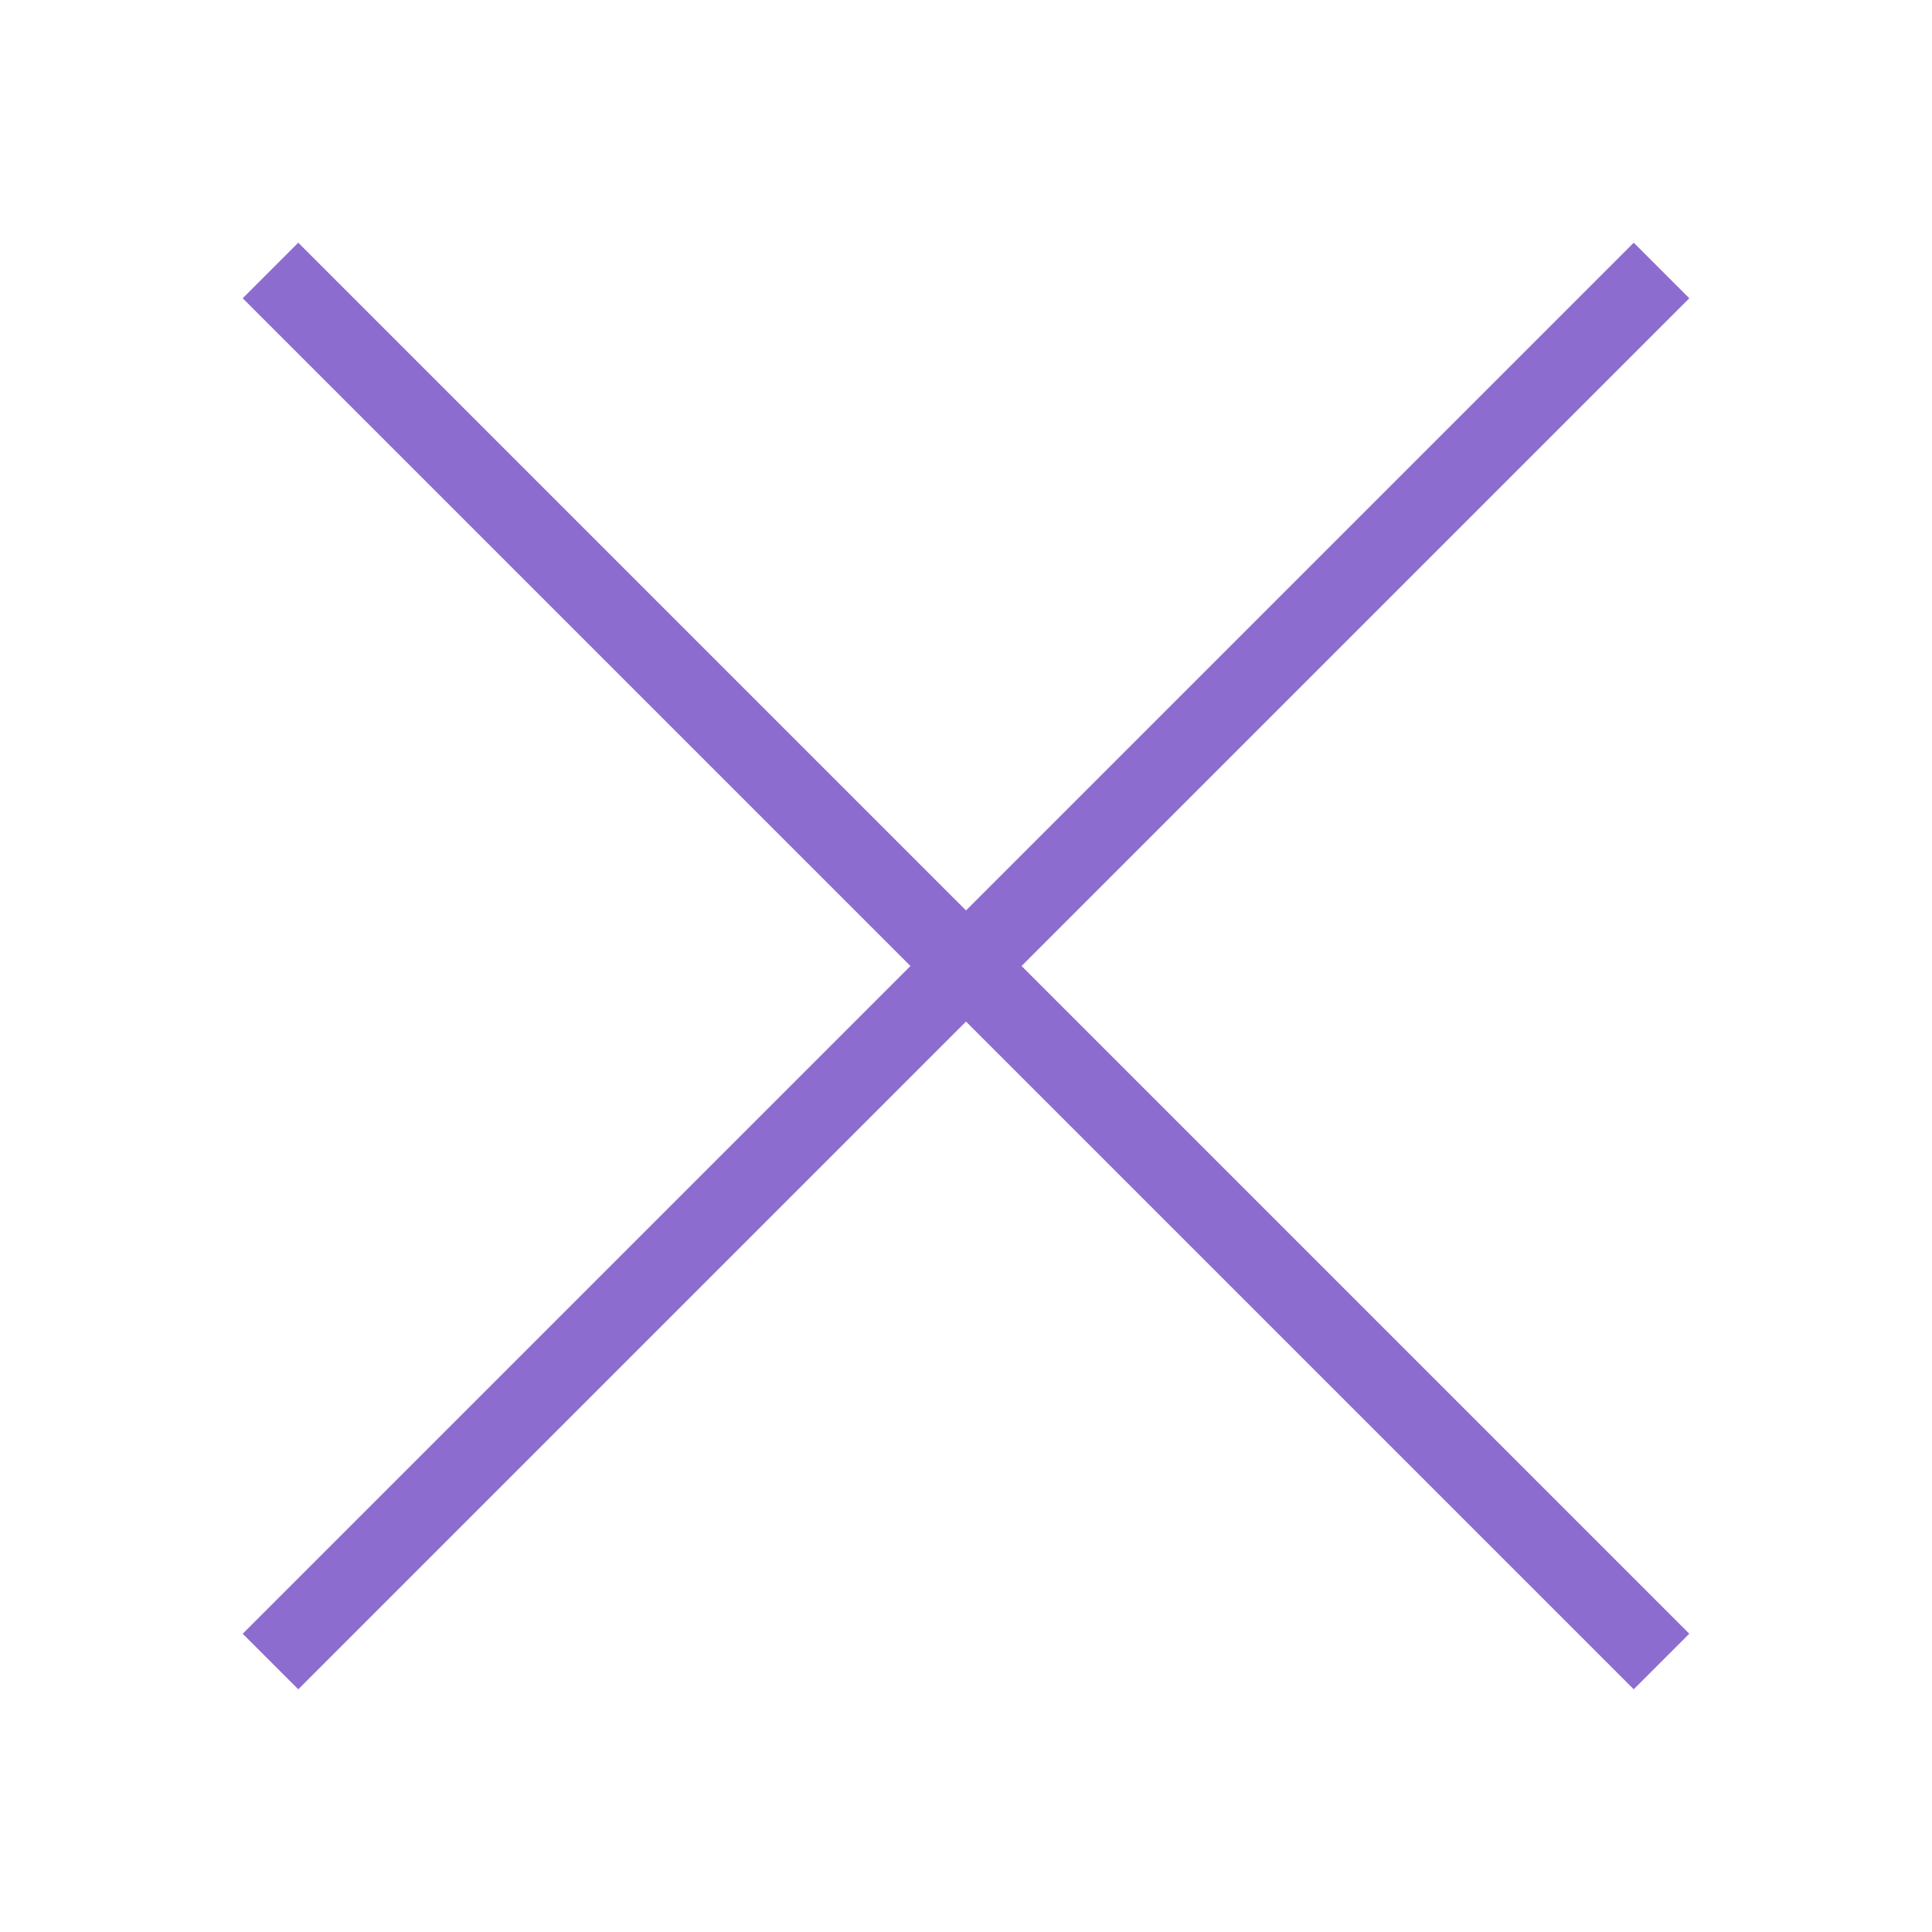
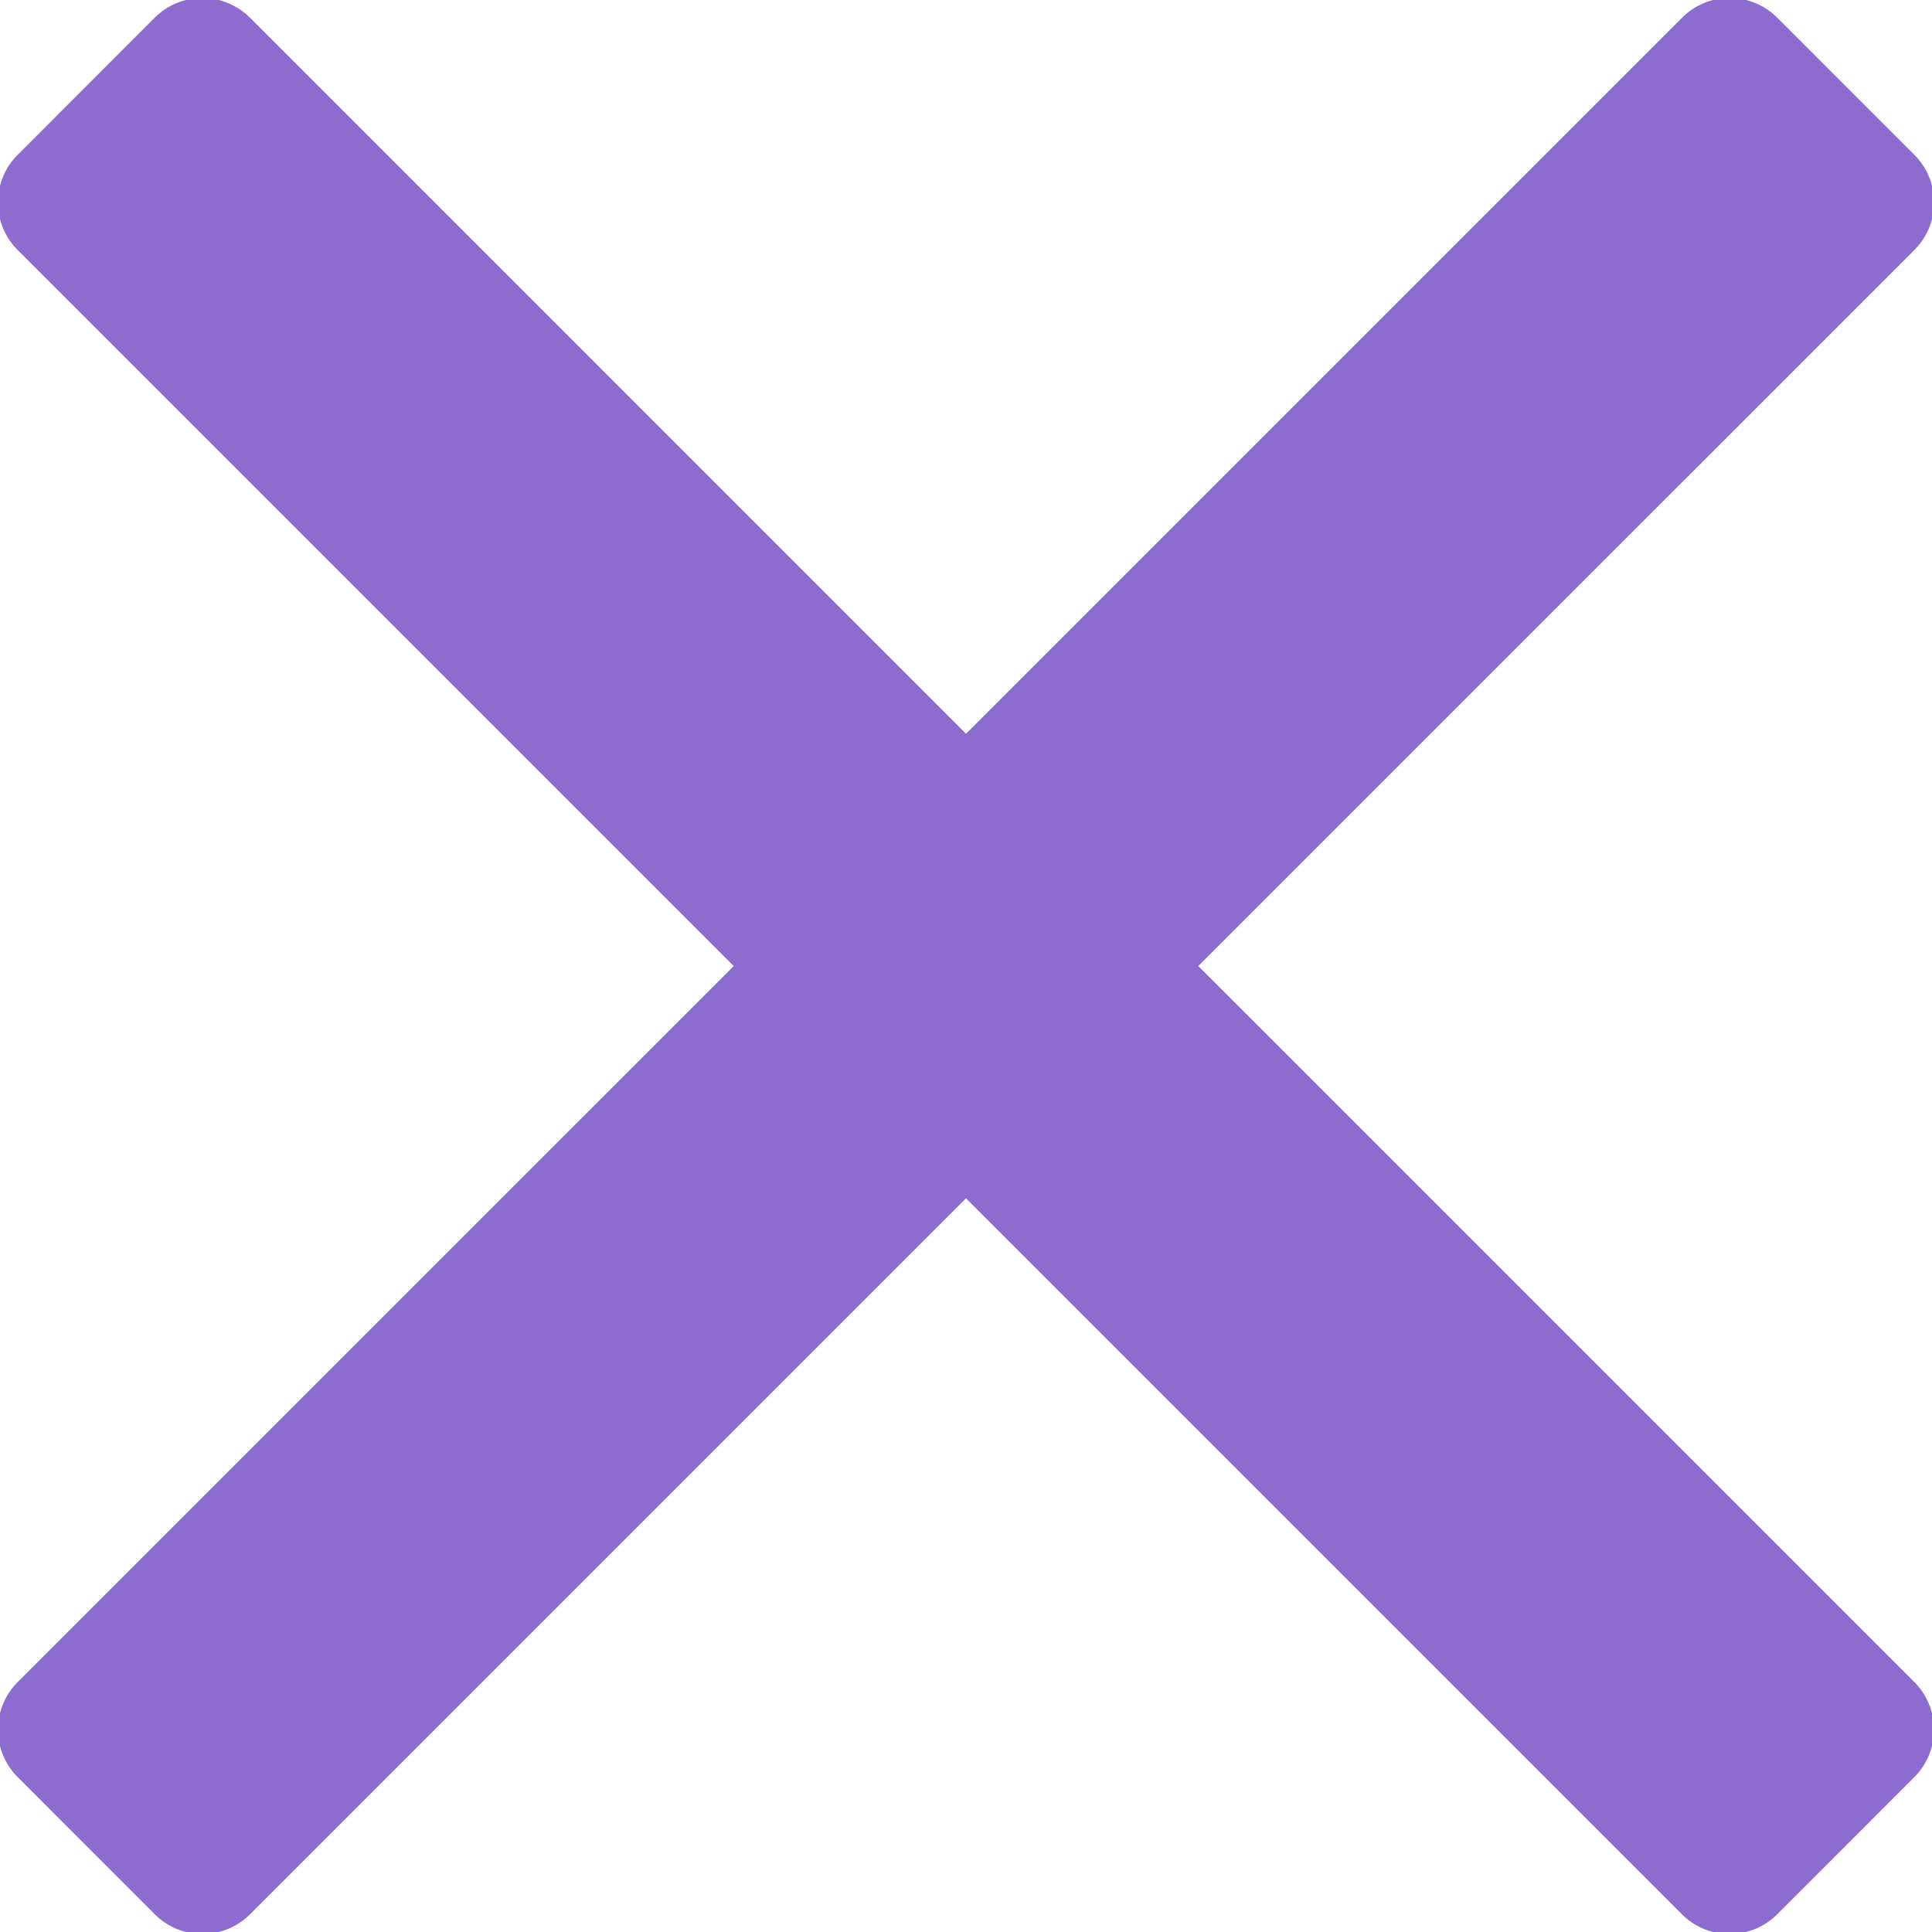
- <svg xmlns="http://www.w3.org/2000/svg" viewBox="0,0,256,256" width="250px" height="250px">
-   <g fill="#8d6ccf" fill-rule="nonzero" stroke="none" stroke-width="1" stroke-linecap="butt" stroke-linejoin="miter" stroke-miterlimit="10" stroke-dasharray="" stroke-dashoffset="0" font-family="none" font-weight="none" font-size="none" text-anchor="none" style="mix-blend-mode: normal">
-     <g transform="scale(5.12,5.12)">
-       <path d="M7.719,6.281l-1.438,1.438l17.281,17.281l-17.281,17.281l1.438,1.438l17.281,-17.281l17.281,17.281l1.438,-1.438l-17.281,-17.281l17.281,-17.281l-1.438,-1.438l-17.281,17.281z" />
-     </g>
+ <svg xmlns="http://www.w3.org/2000/svg" fill="#8D6CCF" height="800px" width="800px" version="1.1" id="Capa_1" viewBox="0 0 460.775 460.775" xml:space="preserve" stroke="#8D6CCF">
+   <g id="SVGRepo_bgCarrier" stroke-width="0" />
+   <g id="SVGRepo_tracerCarrier" stroke-linecap="round" stroke-linejoin="round" />
+   <g id="SVGRepo_iconCarrier">
+     <path d="M285.08,230.397L456.218,59.27c6.076-6.077,6.076-15.911,0-21.986L423.511,4.565c-2.913-2.911-6.866-4.55-10.992-4.55 c-4.127,0-8.08,1.639-10.993,4.55l-171.138,171.14L59.25,4.565c-2.913-2.911-6.866-4.55-10.993-4.55 c-4.126,0-8.08,1.639-10.992,4.55L4.558,37.284c-6.077,6.075-6.077,15.909,0,21.986l171.138,171.128L4.575,401.505 c-6.074,6.077-6.074,15.911,0,21.986l32.709,32.719c2.911,2.911,6.865,4.55,10.992,4.55c4.127,0,8.08-1.639,10.994-4.55 l171.117-171.12l171.118,171.12c2.913,2.911,6.866,4.55,10.993,4.55c4.128,0,8.081-1.639,10.992-4.55l32.709-32.719 c6.074-6.075,6.074-15.909,0-21.986L285.08,230.397z" />
  </g>
</svg>
